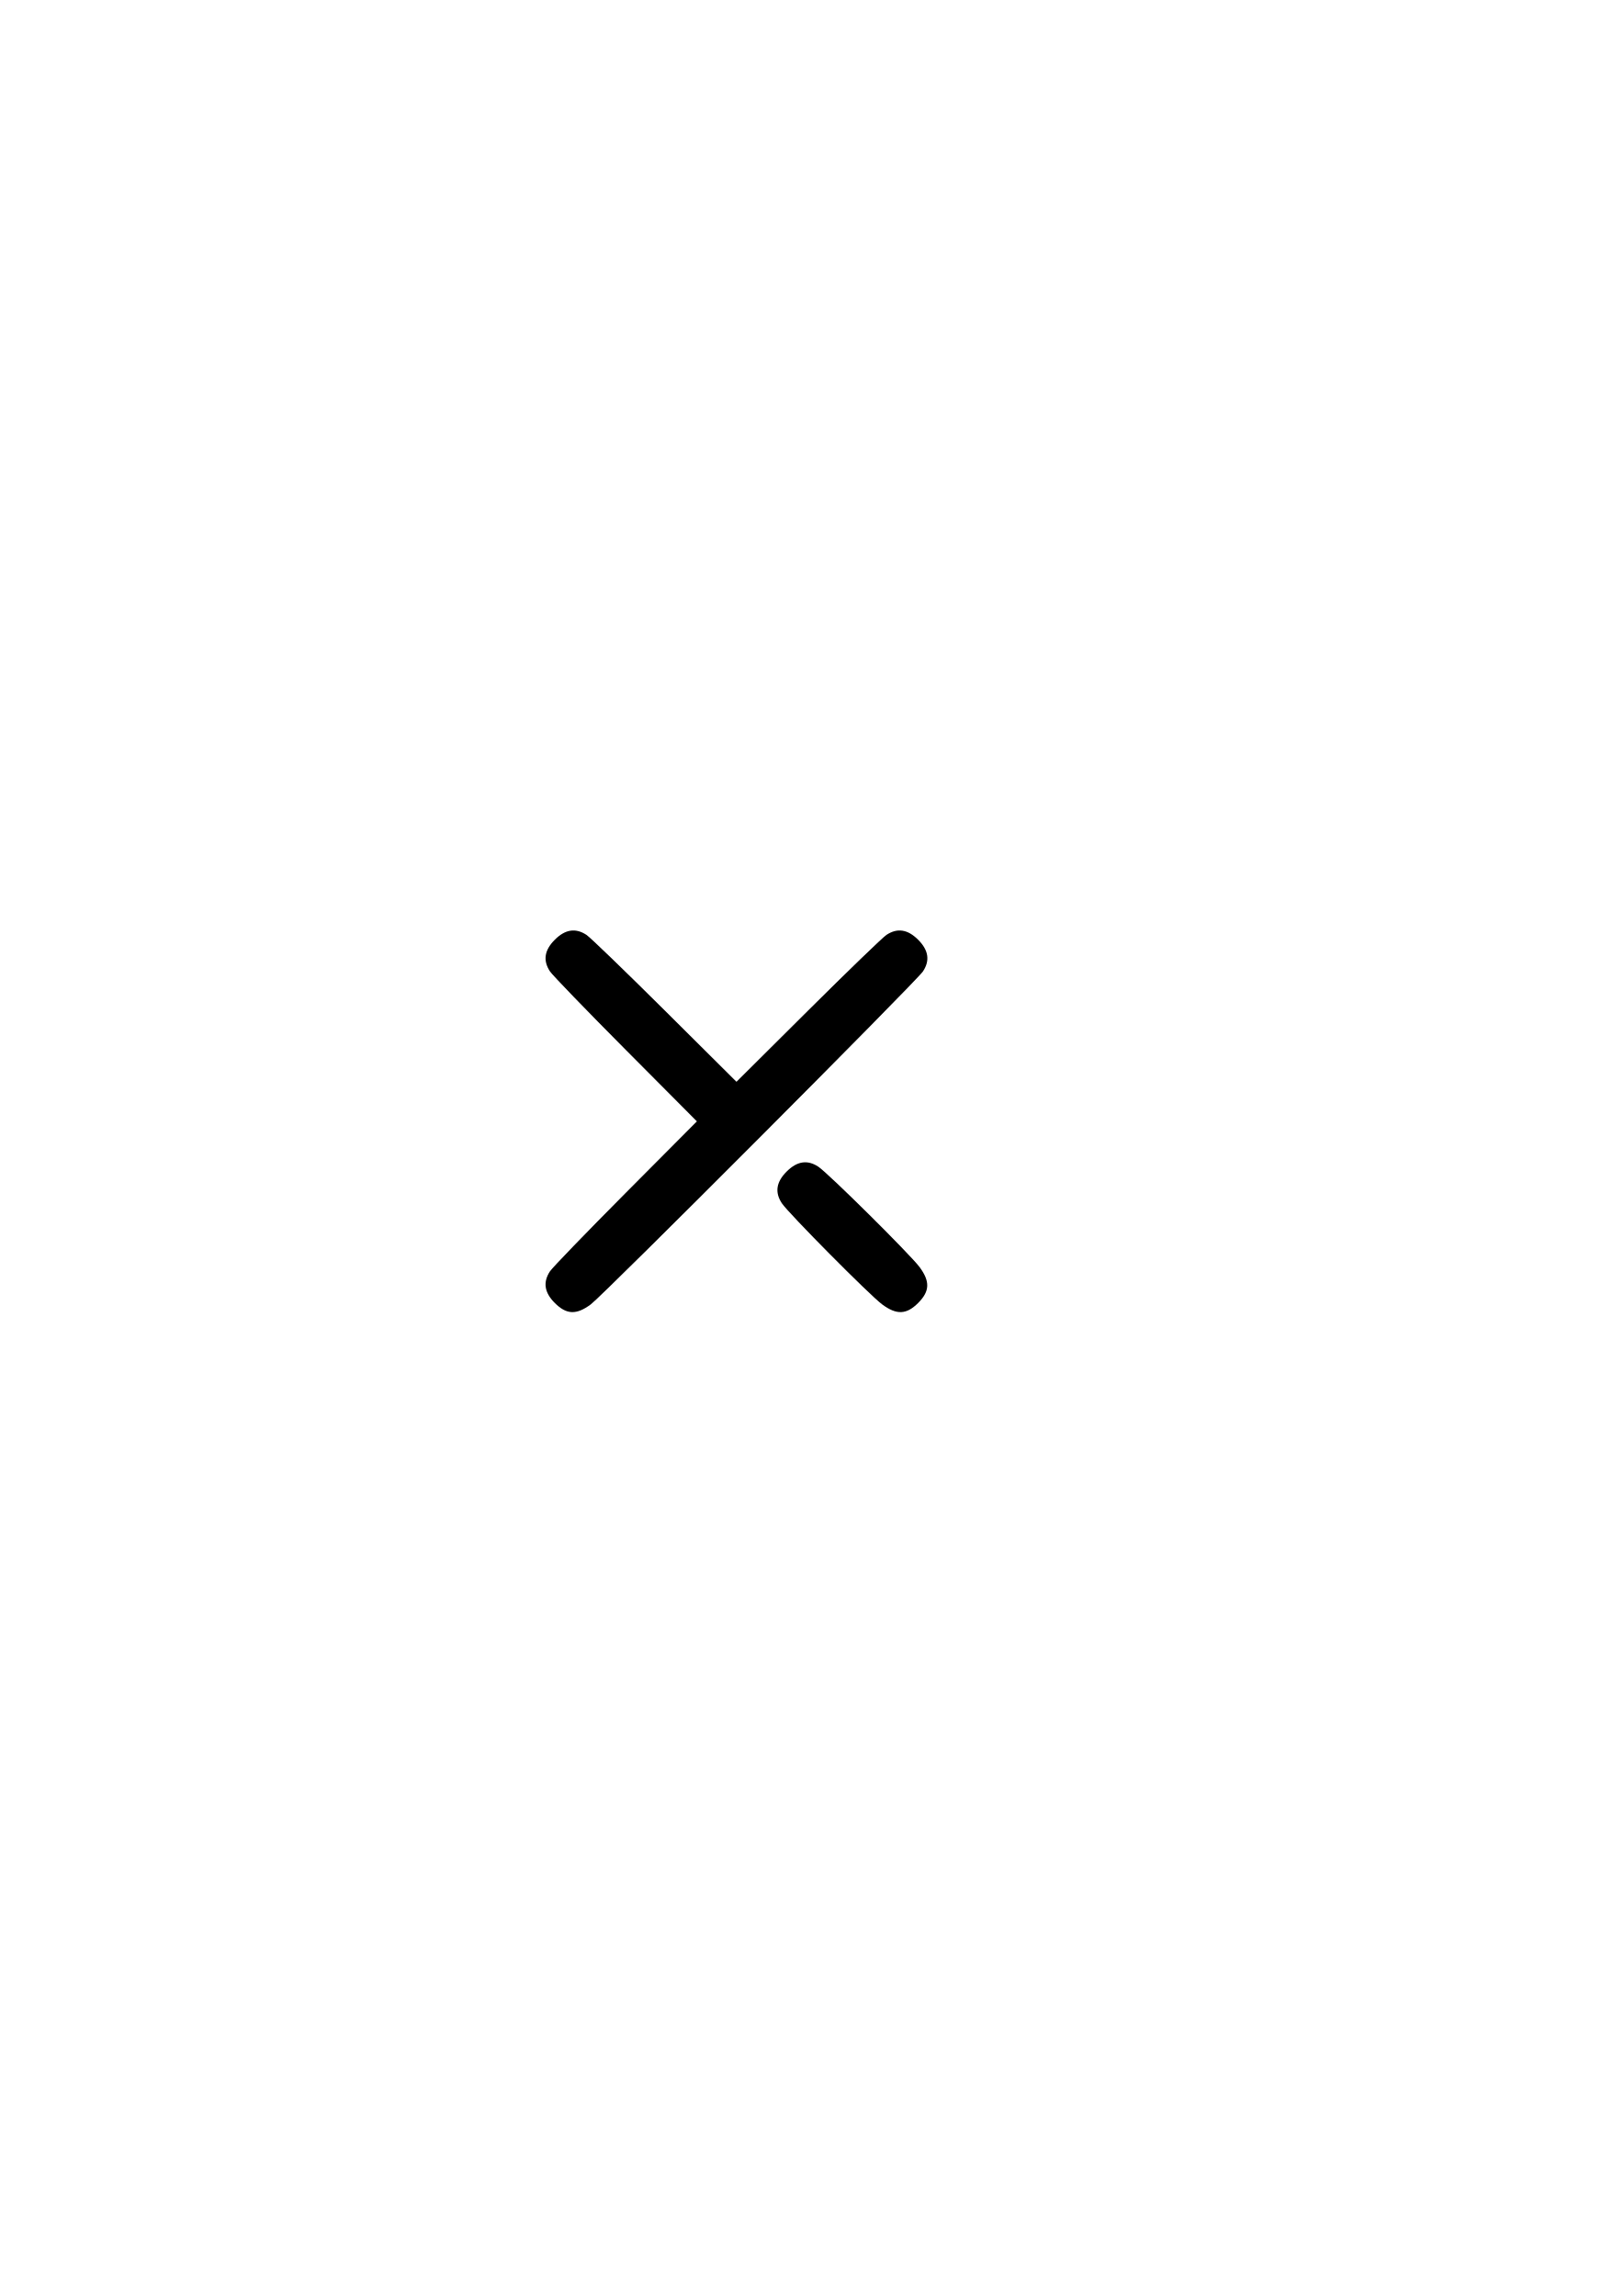
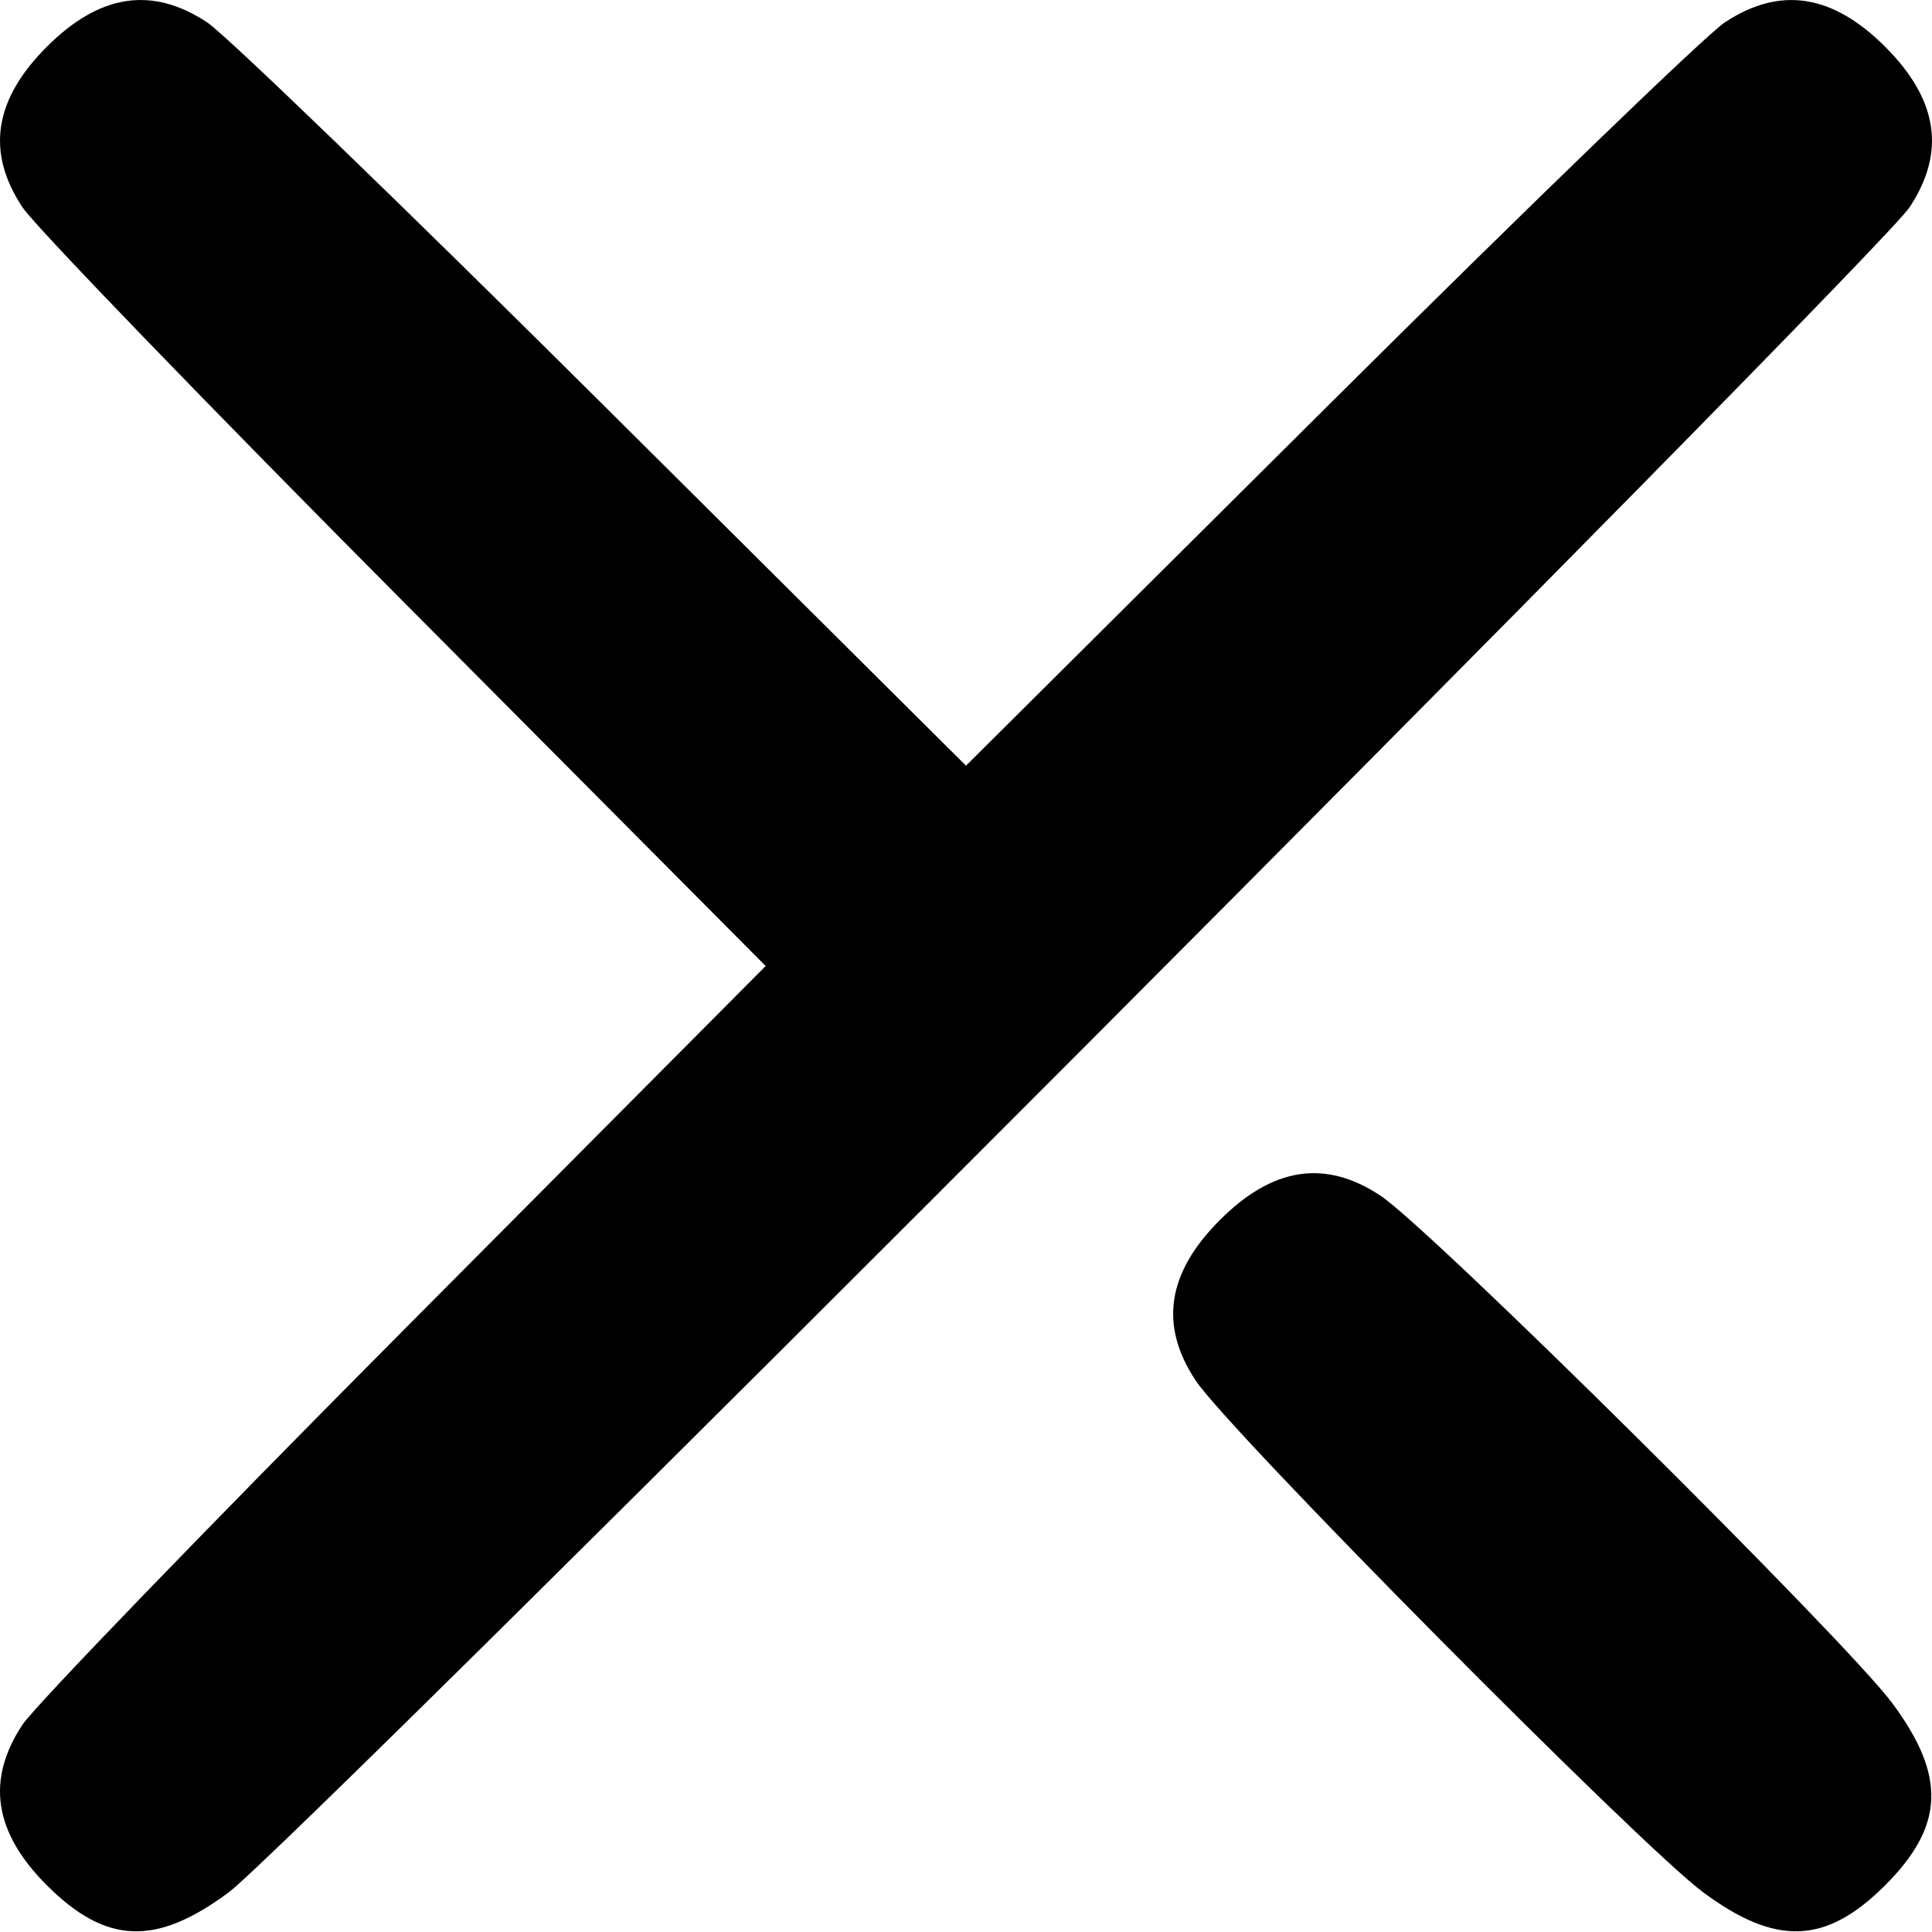
- <svg xmlns="http://www.w3.org/2000/svg" width="210mm" height="297mm" viewBox="0 0 210 297" version="1.1" id="svg8">
+ <svg xmlns="http://www.w3.org/2000/svg" id="svg8" version="1.1" viewBox="0 0 49.382 49.364" height="49.364mm" width="49.382mm">
  <defs id="defs2" />
-   <g id="layer1">
-     <path style="fill:#000000;stroke-width:0.353" d="m 71.755,168.549 c -1.352,-1.352 -1.555,-2.692 -0.622,-4.102 0.317,-0.48 4.722,-5.039 9.787,-10.133 l 9.21,-9.26 -9.21,-9.26 c -5.066,-5.093 -9.47,-9.653 -9.787,-10.133 -0.933,-1.41 -0.729,-2.75 0.622,-4.102 1.352,-1.352 2.692,-1.555 4.102,-0.622 0.48,0.317 5.039,4.722 10.133,9.787 l 9.26,9.21 9.26,-9.21 c 5.093,-5.066 9.653,-9.47 10.133,-9.787 1.41,-0.933 2.75,-0.729 4.102,0.622 1.351,1.351 1.555,2.692 0.623,4.102 -0.832,1.259 -41.316,41.846 -42.956,43.065 -1.866,1.387 -3.141,1.339 -4.657,-0.177 z m 42.333,0.178 c -1.603,-1.19 -12.118,-11.795 -12.969,-13.08 -0.933,-1.409 -0.73,-2.75 0.622,-4.102 1.352,-1.352 2.693,-1.555 4.102,-0.622 1.285,0.851 11.89,11.366 13.08,12.969 1.386,1.866 1.337,3.142 -0.178,4.657 -1.515,1.515 -2.79,1.564 -4.657,0.178 z" id="path125" />
+   <g transform="translate(-73.0875,-103.4743)" id="layer1">
+     <g transform="translate(2.528308,-16.88852)" id="layer1-3">
+       <path style="fill:#000000;stroke-width:0.353" d="m 71.755,168.549 c -1.352,-1.352 -1.555,-2.692 -0.622,-4.102 0.317,-0.48 4.722,-5.039 9.787,-10.133 l 9.21,-9.26 -9.21,-9.26 c -5.066,-5.093 -9.47,-9.653 -9.787,-10.133 -0.933,-1.41 -0.729,-2.75 0.622,-4.102 1.352,-1.352 2.692,-1.555 4.102,-0.622 0.48,0.317 5.039,4.722 10.133,9.787 l 9.26,9.21 9.26,-9.21 c 5.093,-5.066 9.653,-9.47 10.133,-9.787 1.41,-0.933 2.75,-0.729 4.102,0.622 1.351,1.351 1.555,2.692 0.623,4.102 -0.832,1.259 -41.316,41.846 -42.956,43.065 -1.866,1.387 -3.141,1.339 -4.657,-0.177 z m 42.333,0.178 c -1.603,-1.19 -12.118,-11.795 -12.969,-13.08 -0.933,-1.409 -0.73,-2.75 0.622,-4.102 1.352,-1.352 2.693,-1.555 4.102,-0.622 1.285,0.851 11.89,11.366 13.08,12.969 1.386,1.866 1.337,3.142 -0.178,4.657 -1.515,1.515 -2.79,1.564 -4.657,0.178 z" id="path125" />
+     </g>
  </g>
</svg>
